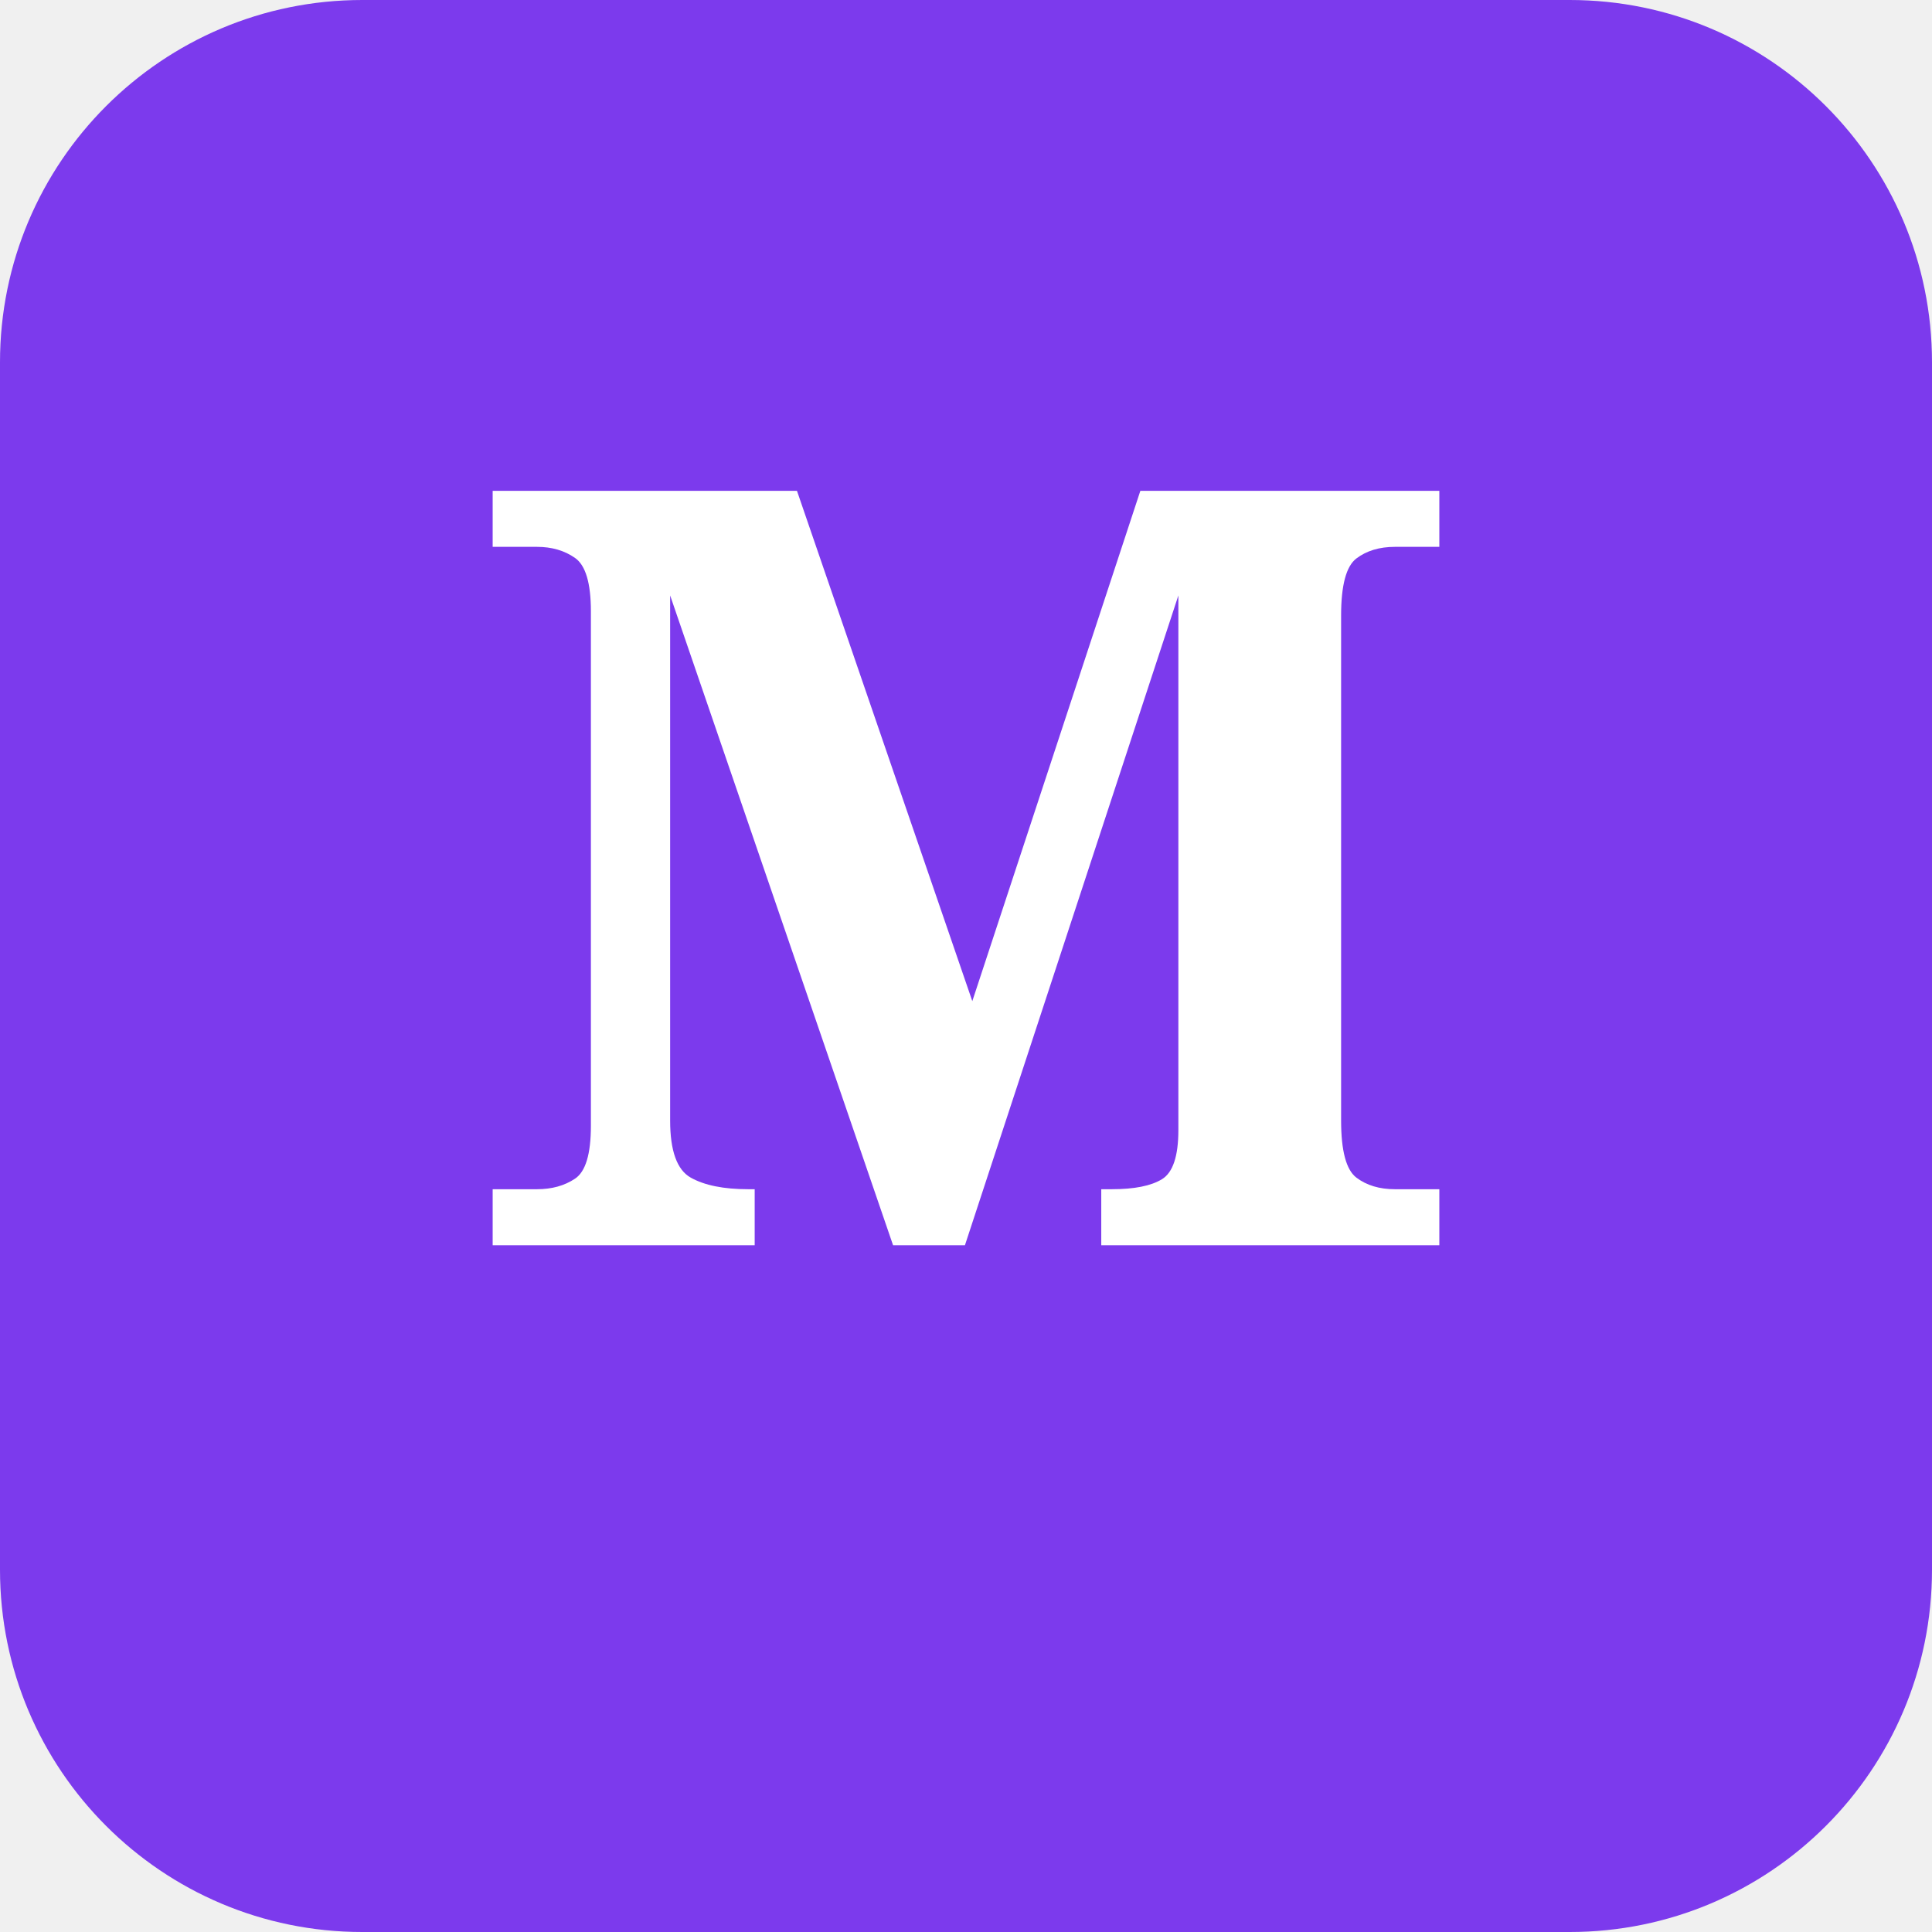
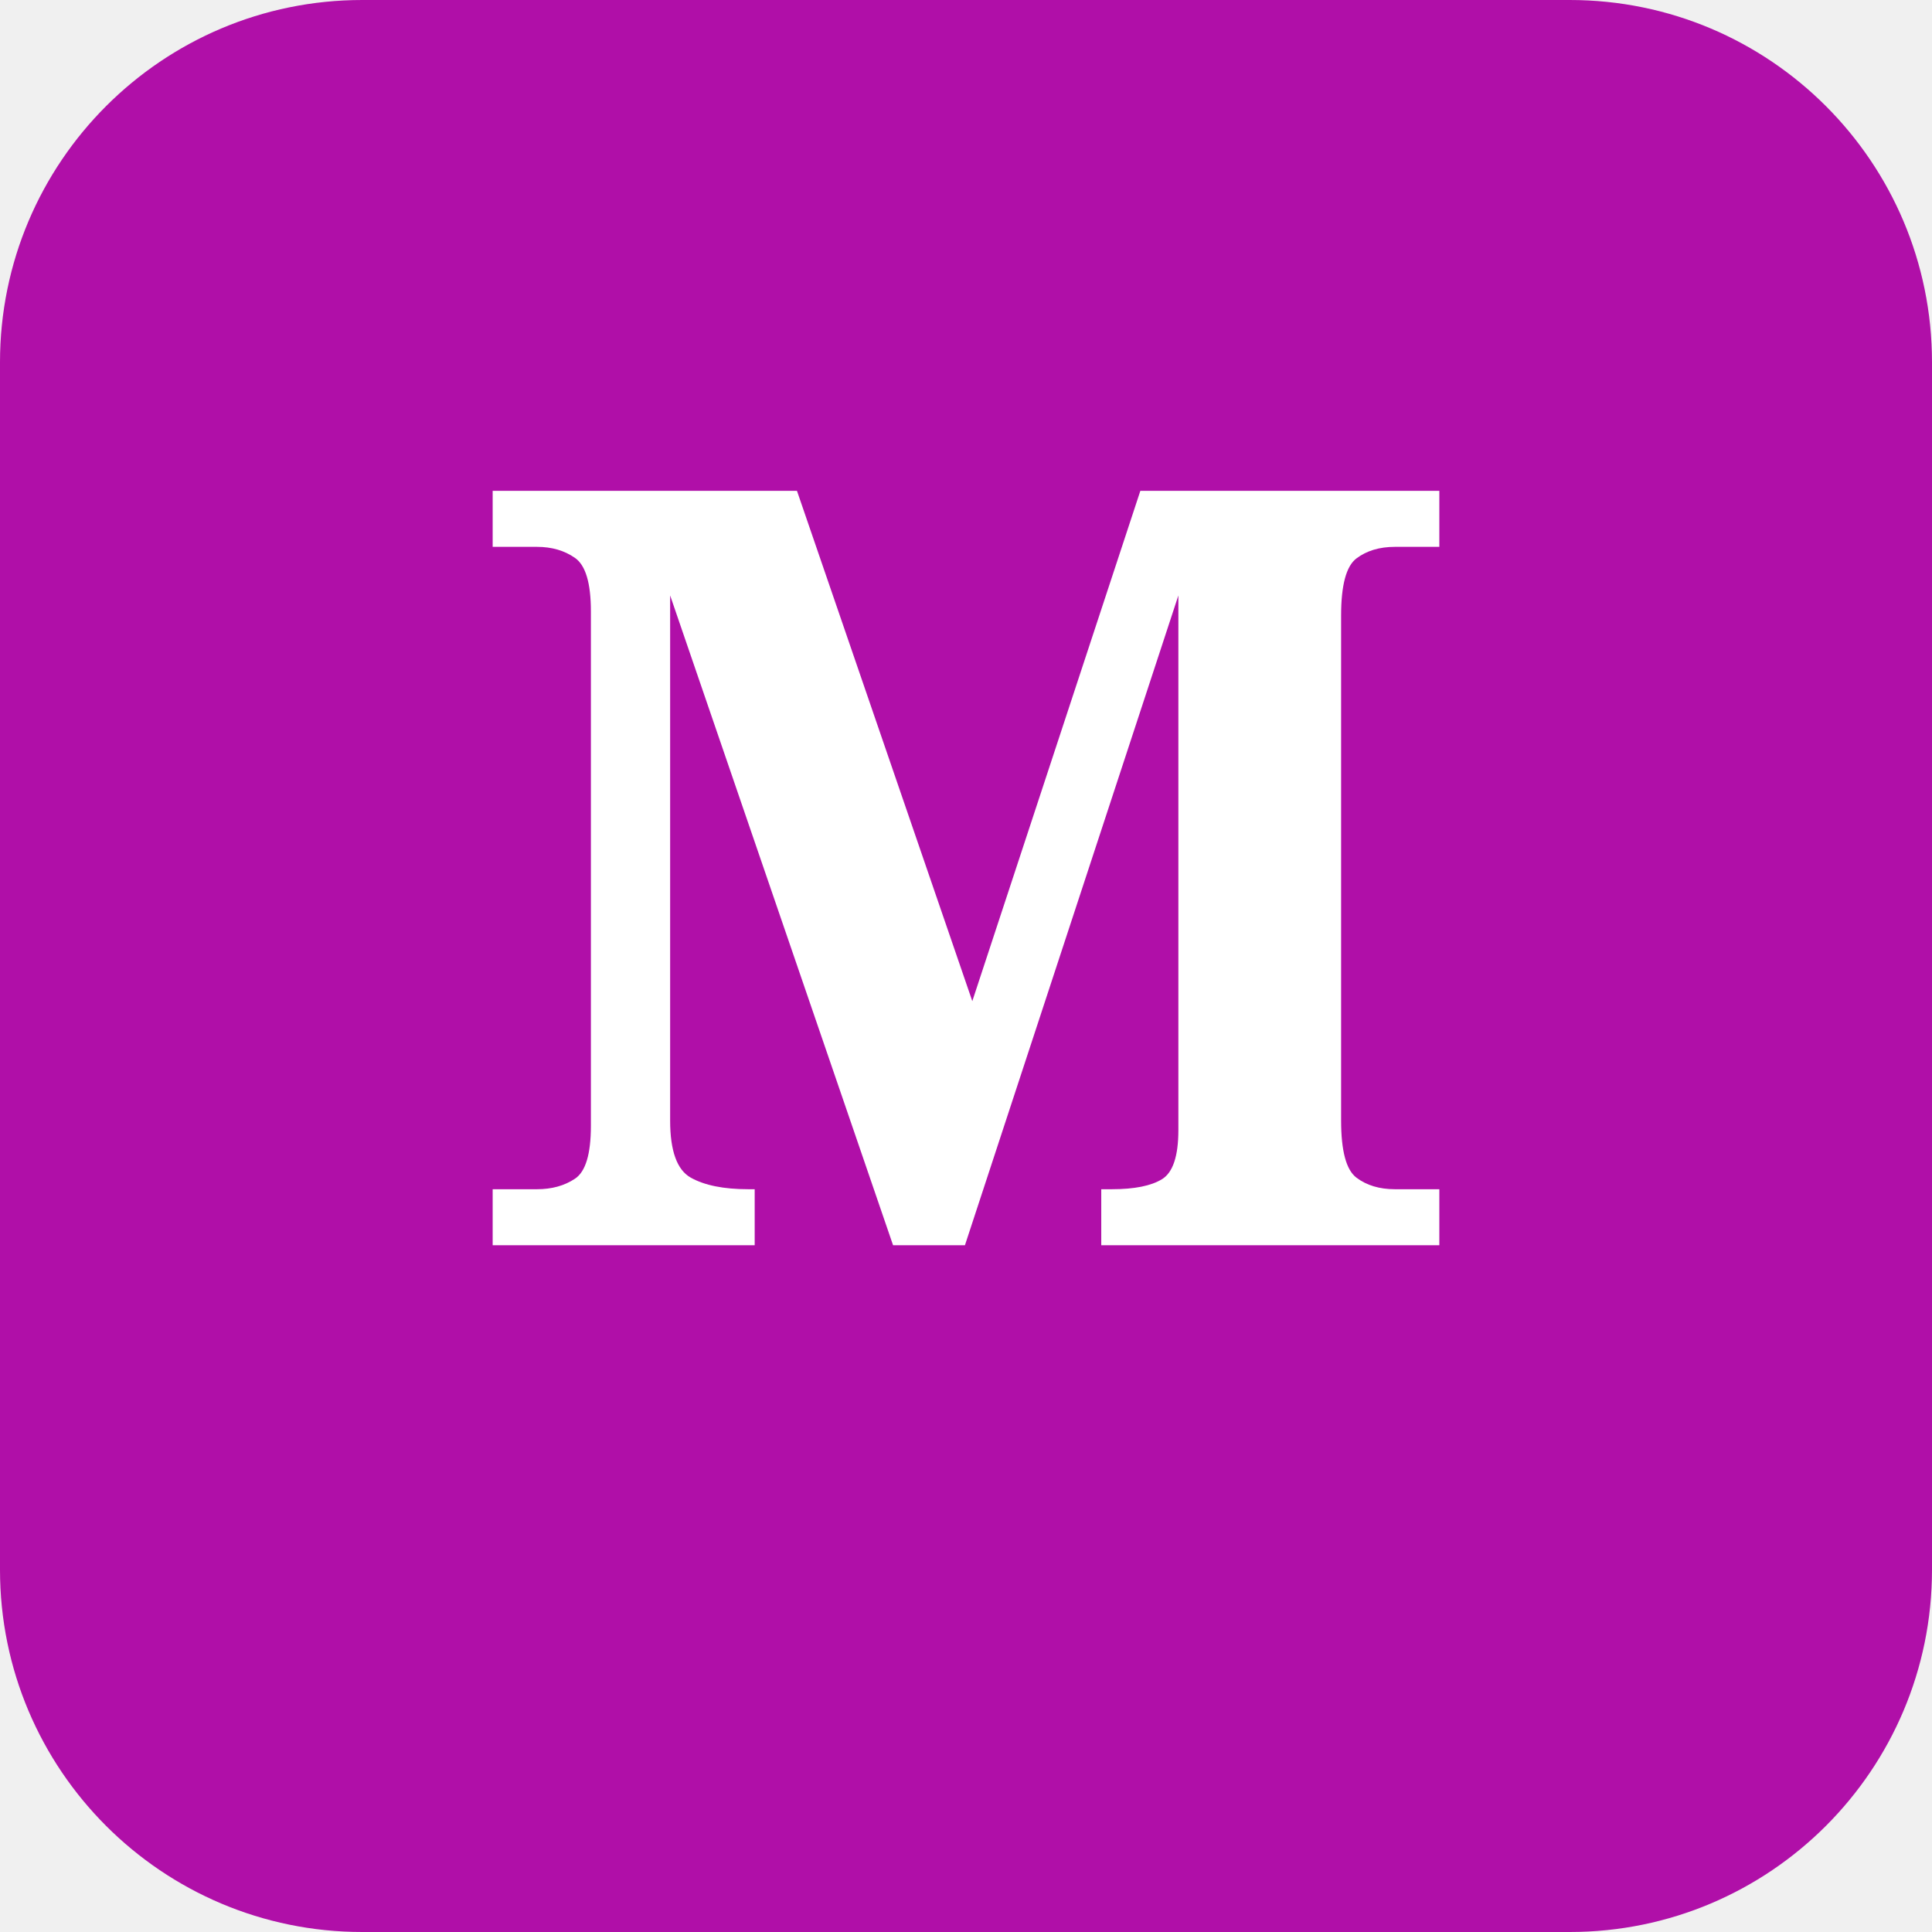
<svg xmlns="http://www.w3.org/2000/svg" viewBox="0 0 512 512">
-   <rect width="512" height="512" rx="96" fill="#7c3aed" />
+   <rect width="512" height="512" rx="96" fill="#b00fa8" />
  <text x="256" y="330" font-family="Georgia, serif" font-size="280" font-weight="700" fill="#ffffff" text-anchor="middle">M</text>
</svg>
